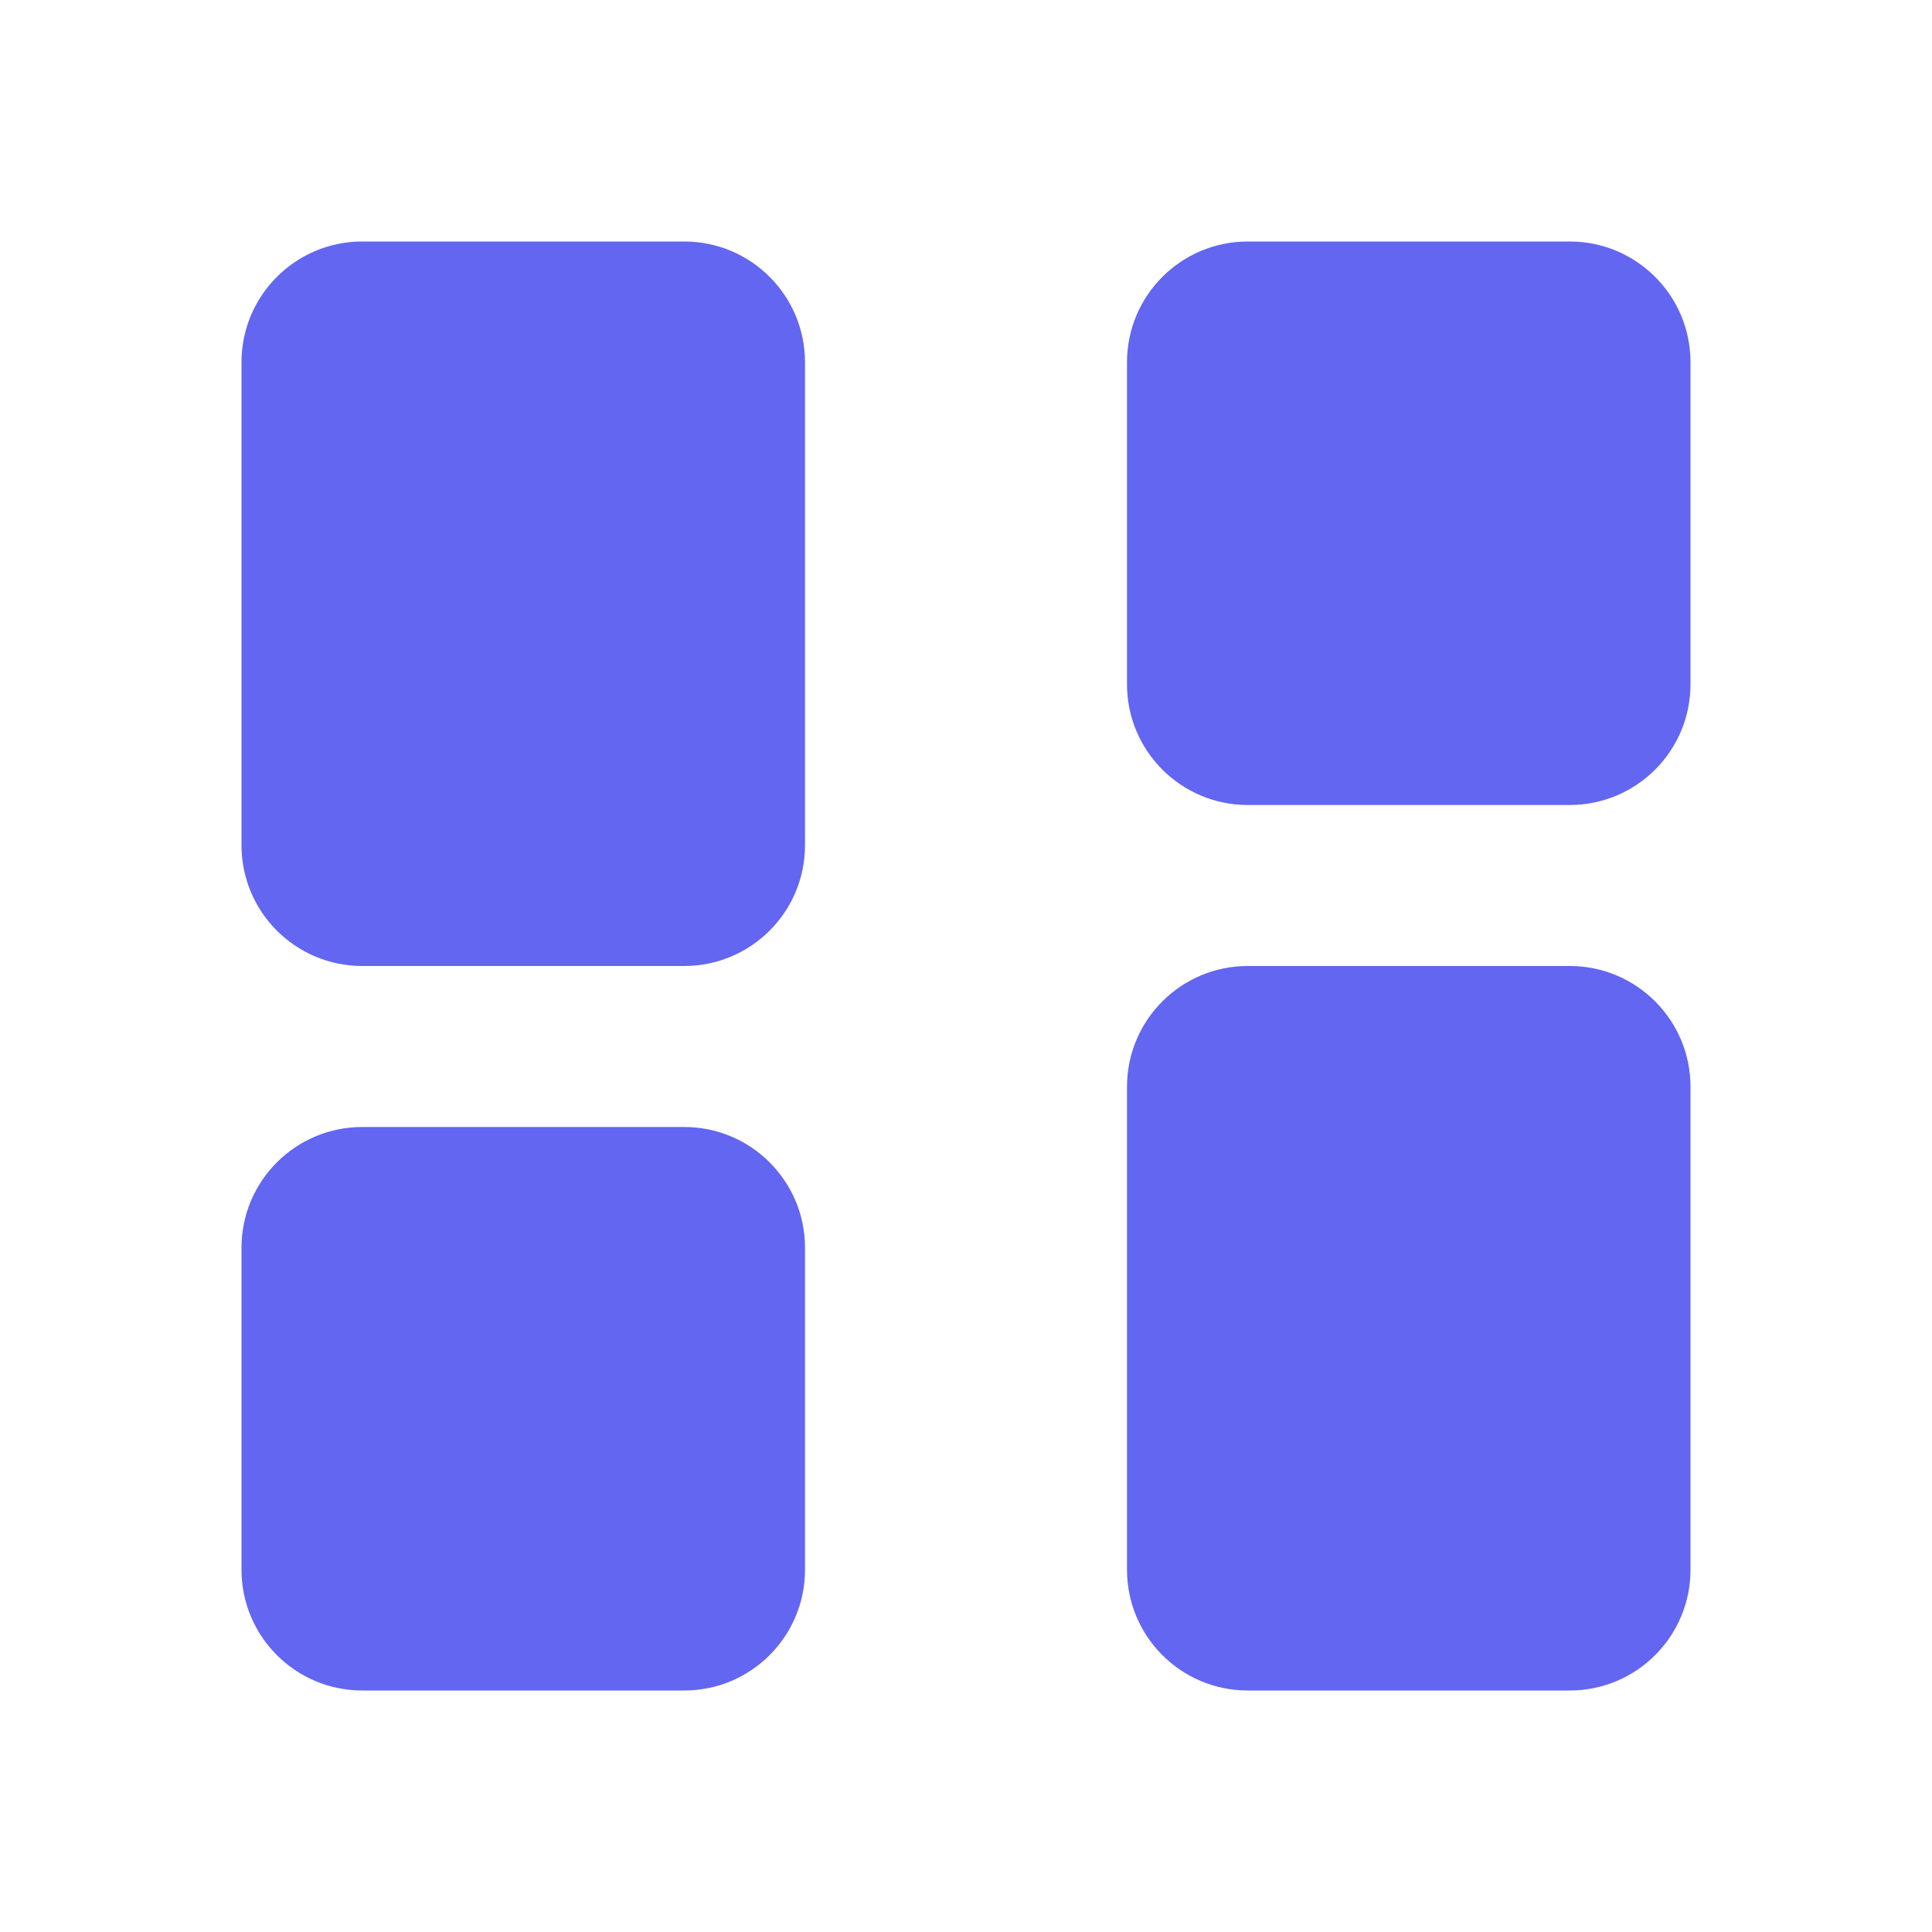
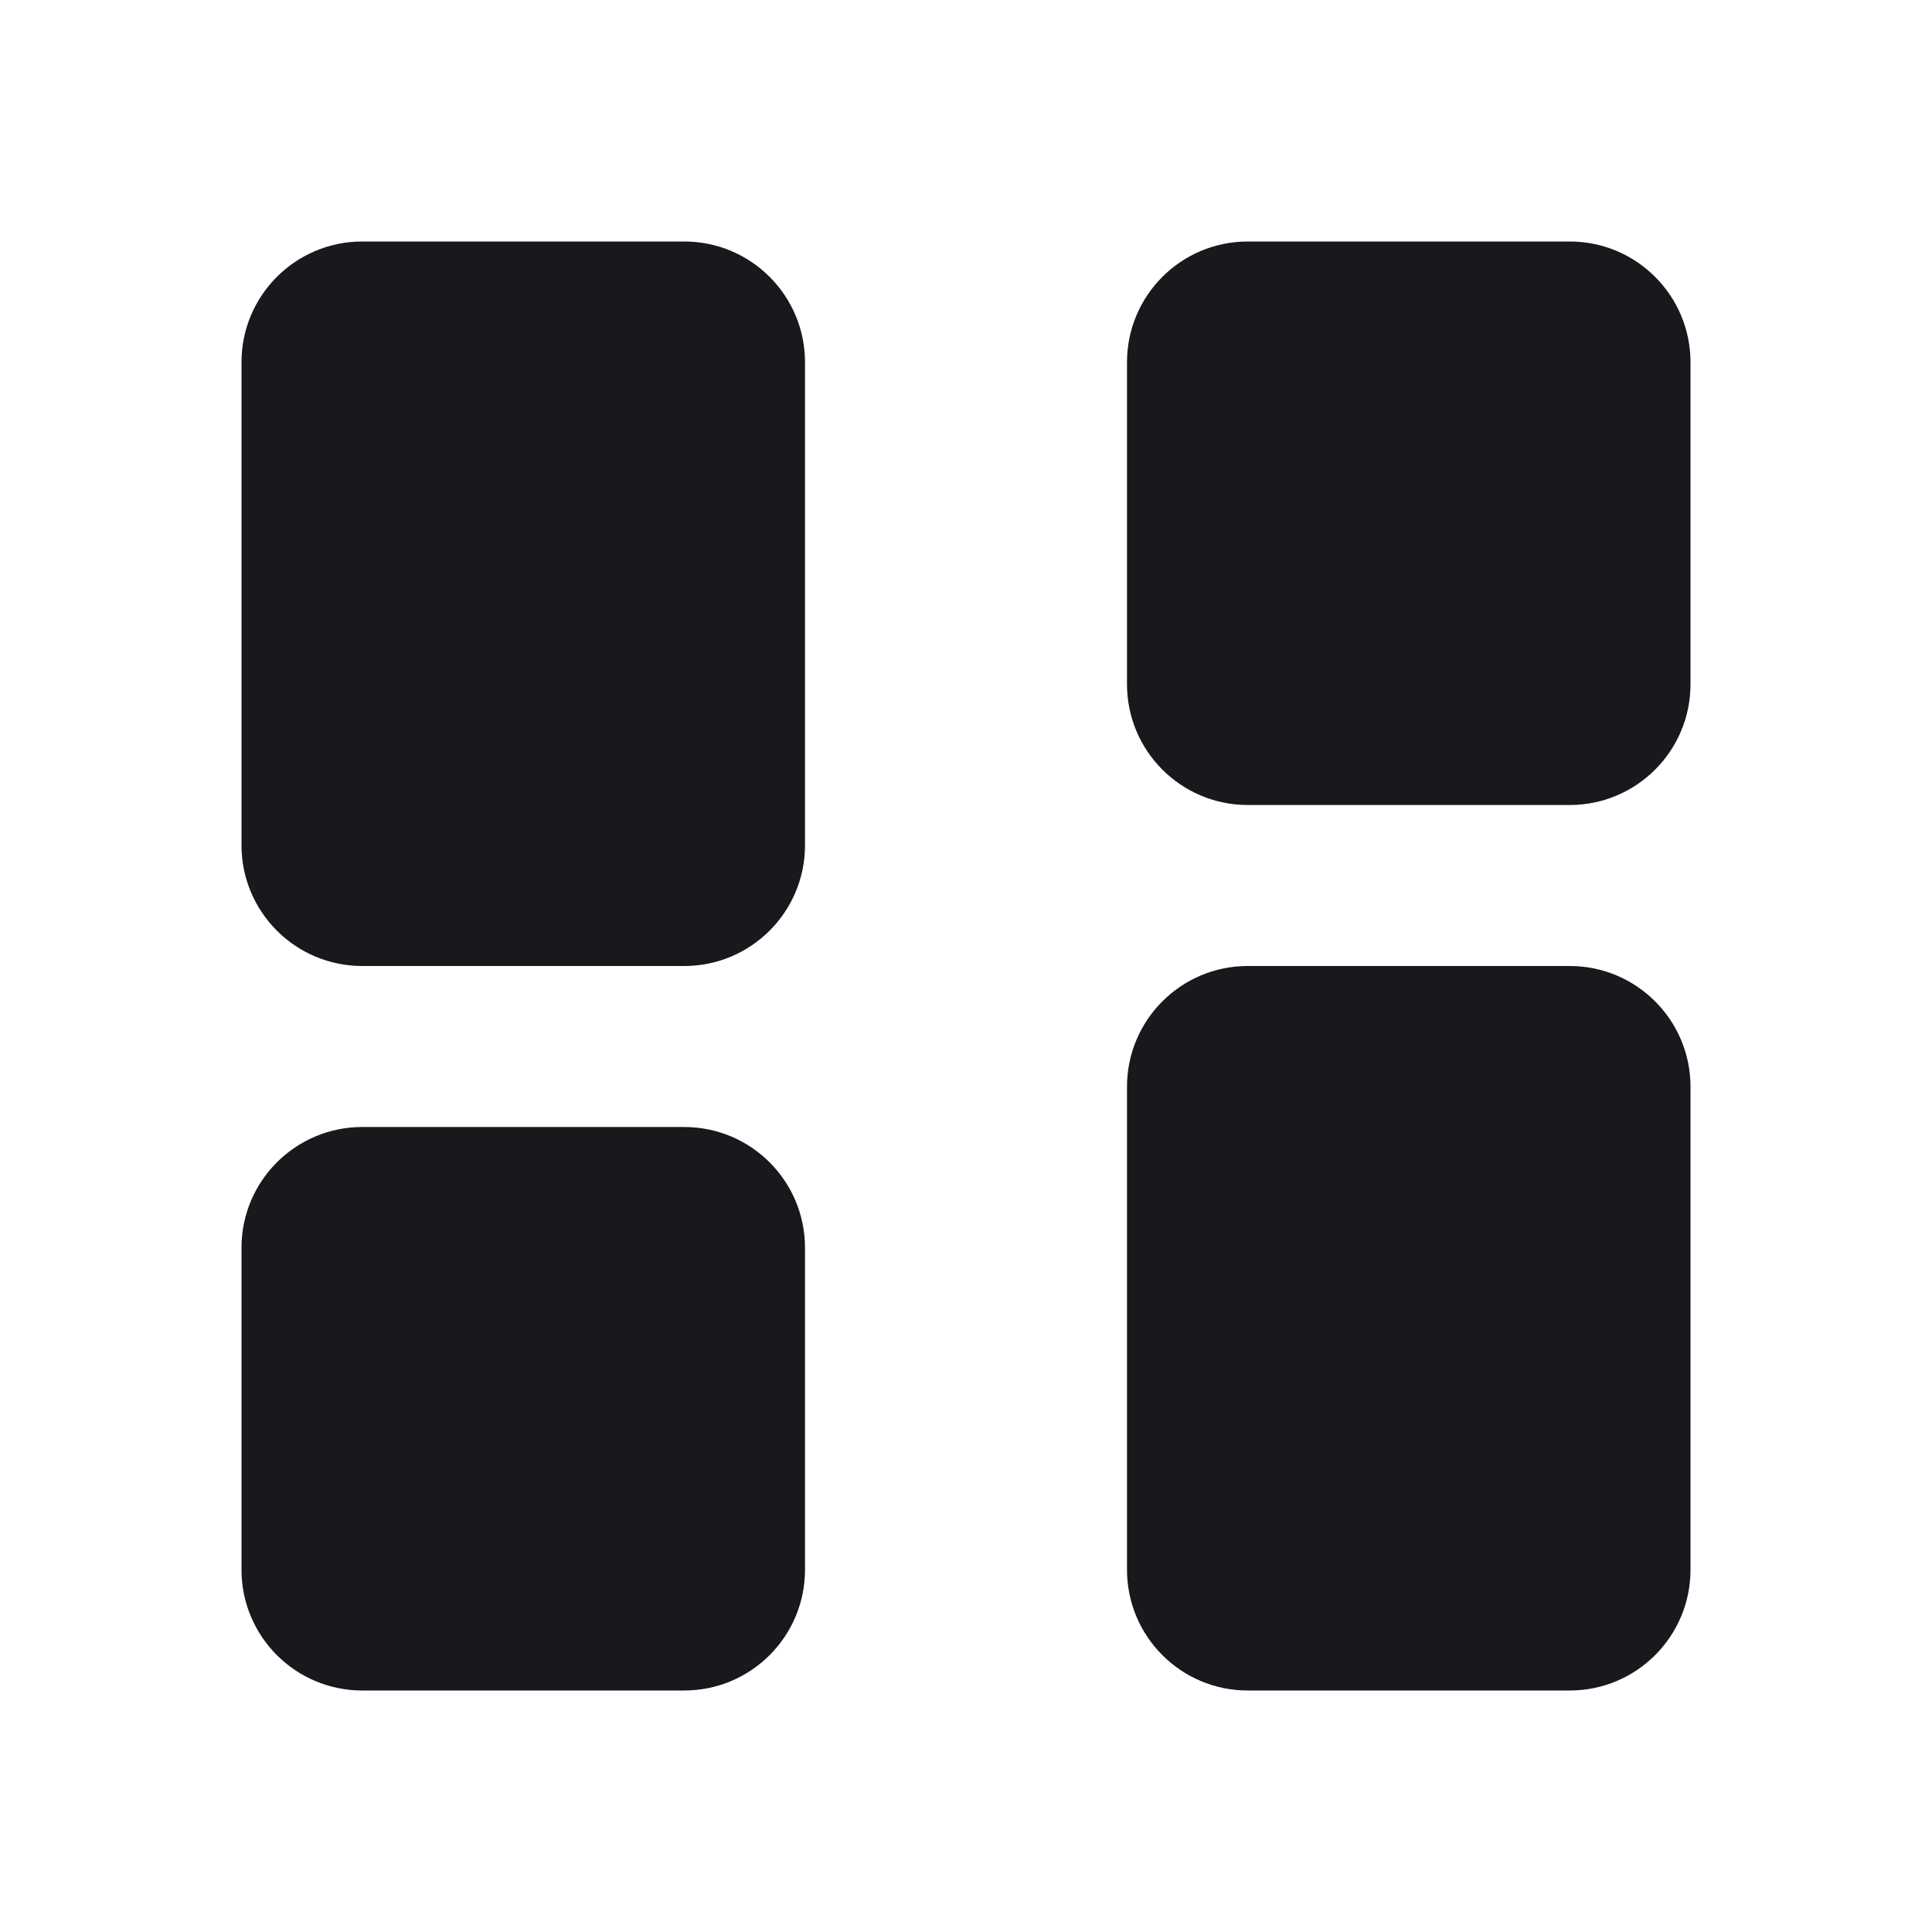
<svg xmlns="http://www.w3.org/2000/svg" viewBox="0 0 24 24" width="48" height="48">
-   <rect x="3" y="3" width="7" height="9" rx="1.5" fill="#6366f1" />
-   <rect x="3" y="14" width="7" height="7" rx="1.5" fill="#6366f1" />
-   <rect x="14" y="3" width="7" height="7" rx="1.5" fill="#6366f1" />
-   <rect x="14" y="12" width="7" height="9" rx="1.5" fill="#6366f1" />
+   <rect x="3" y="3" width="7" height="9" rx="1.5" fill="#17191c" />
+   <rect x="3" y="14" width="7" height="7" rx="1.5" fill="#17191c" />
+   <rect x="14" y="3" width="7" height="7" rx="1.5" fill="#17191c" />
+   <rect x="14" y="12" width="7" height="9" rx="1.5" fill="#17191c" />
</svg>
